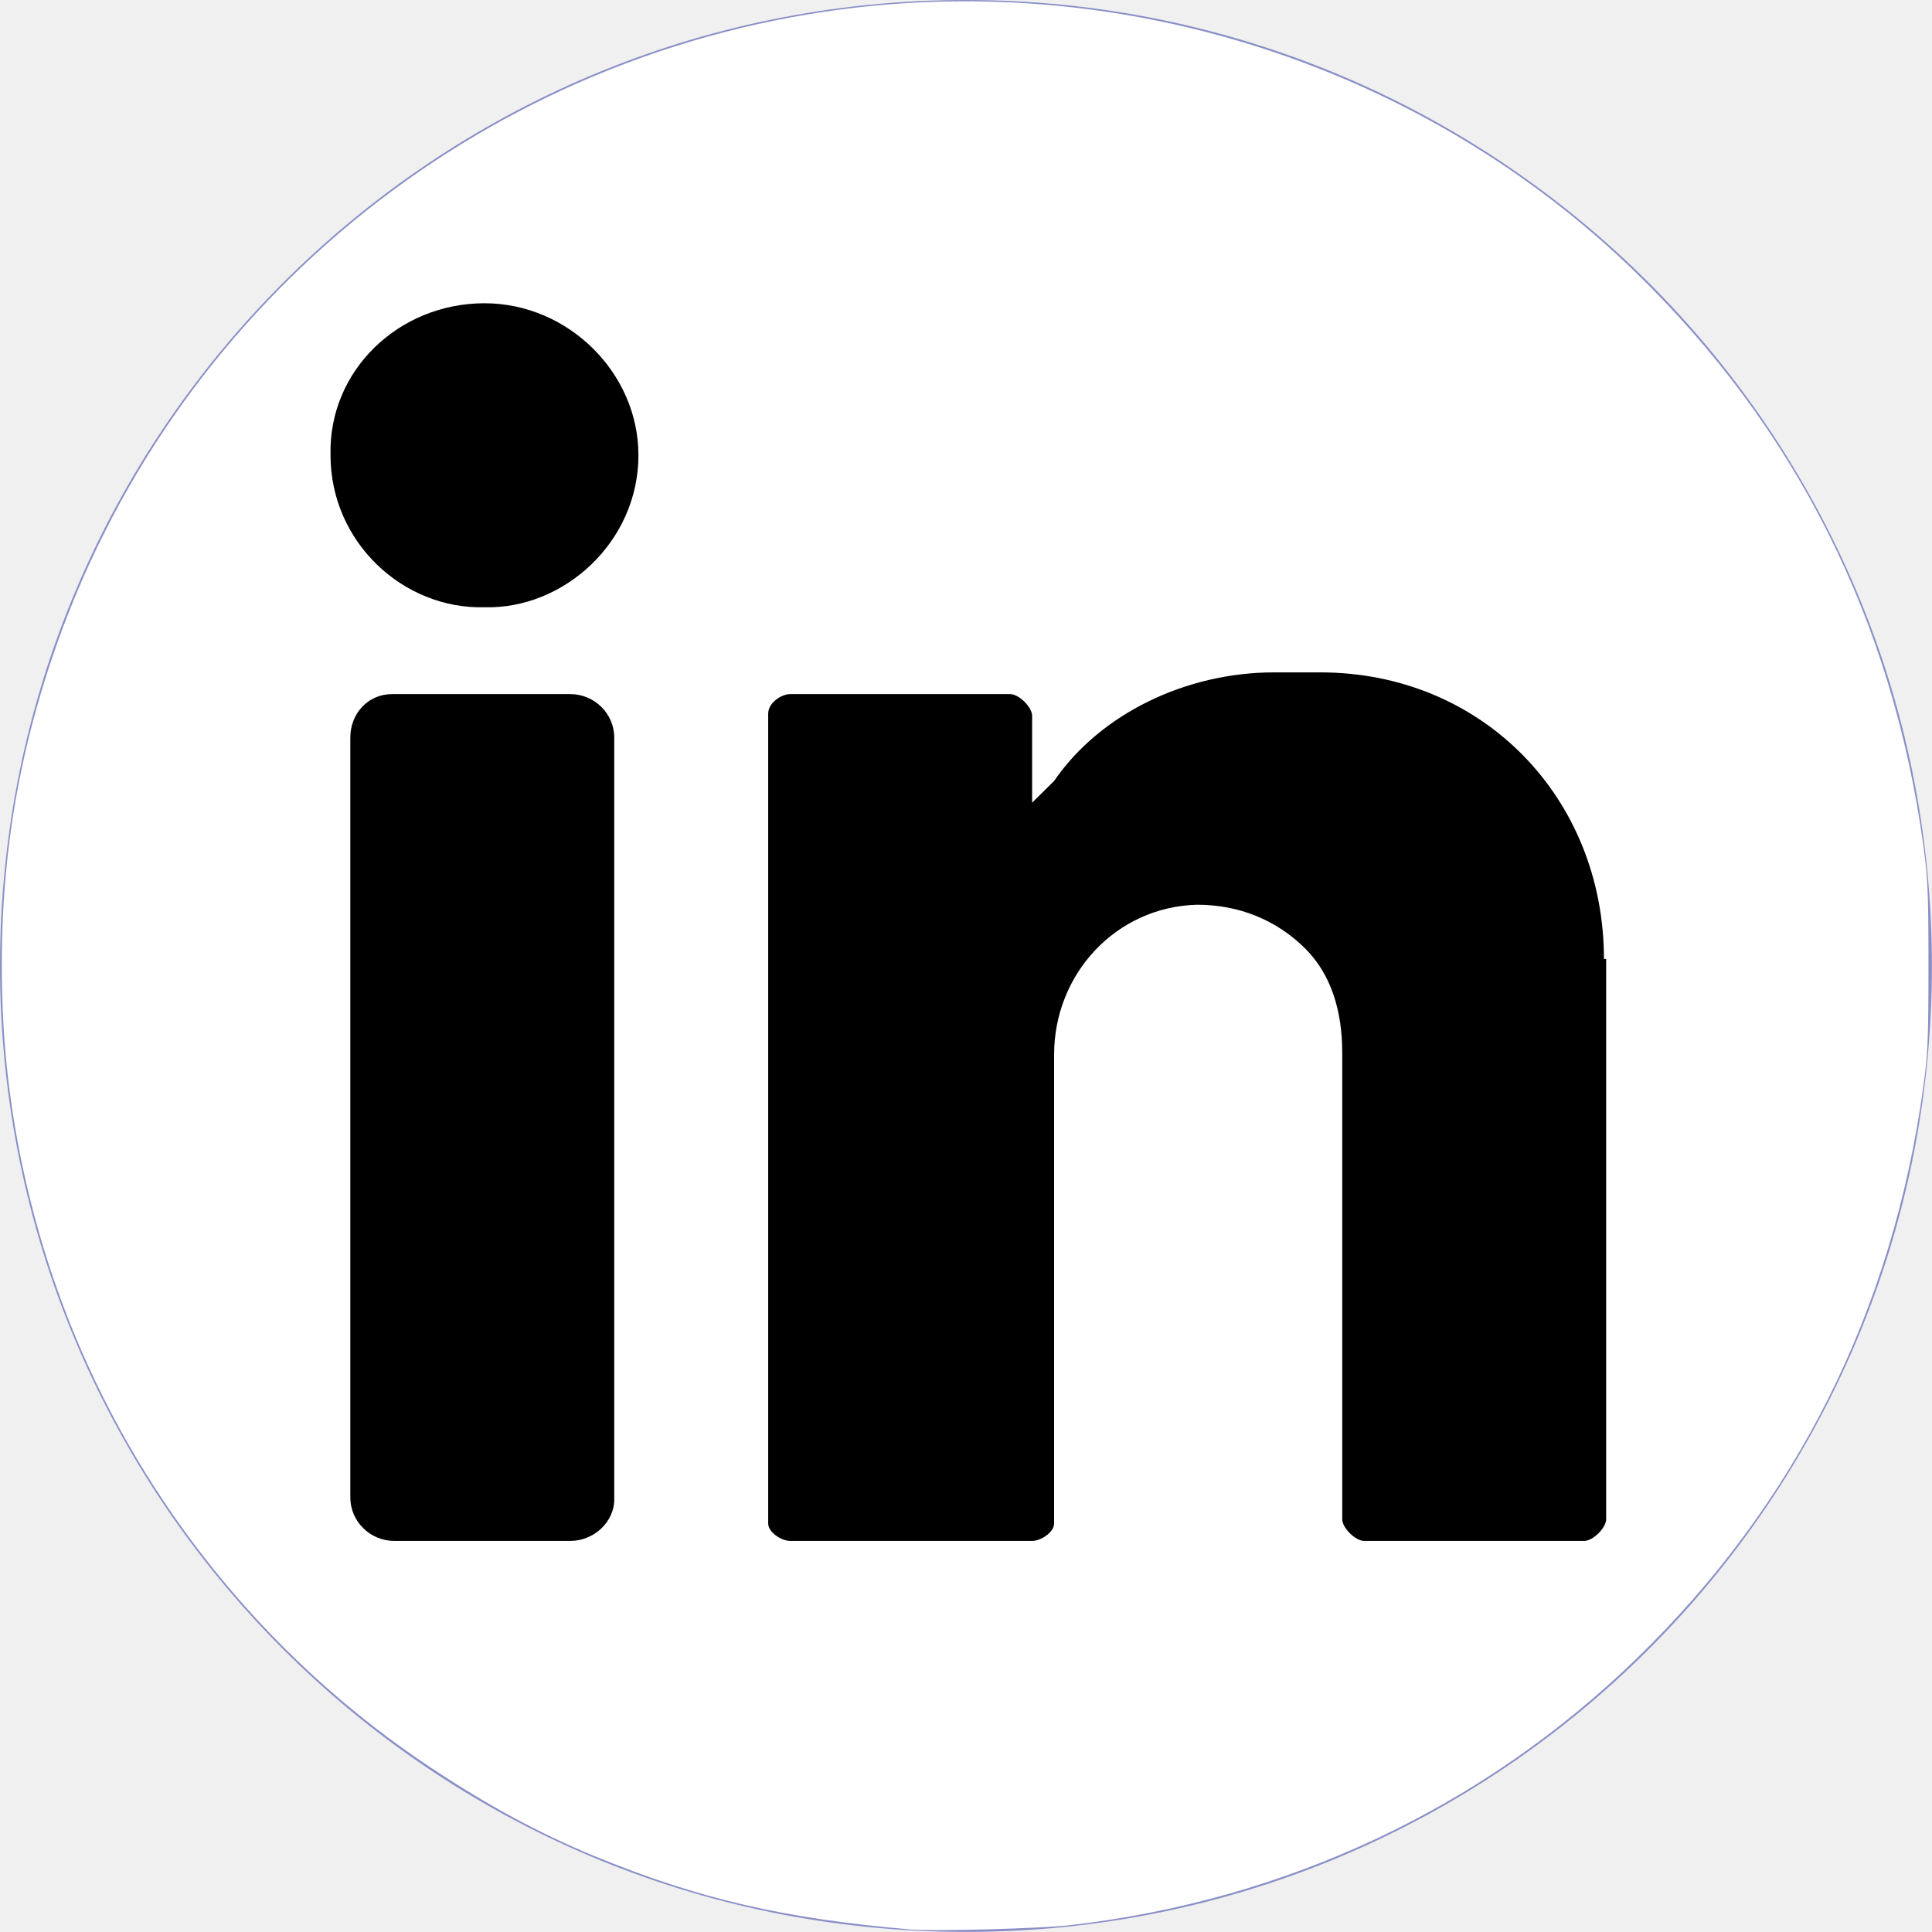
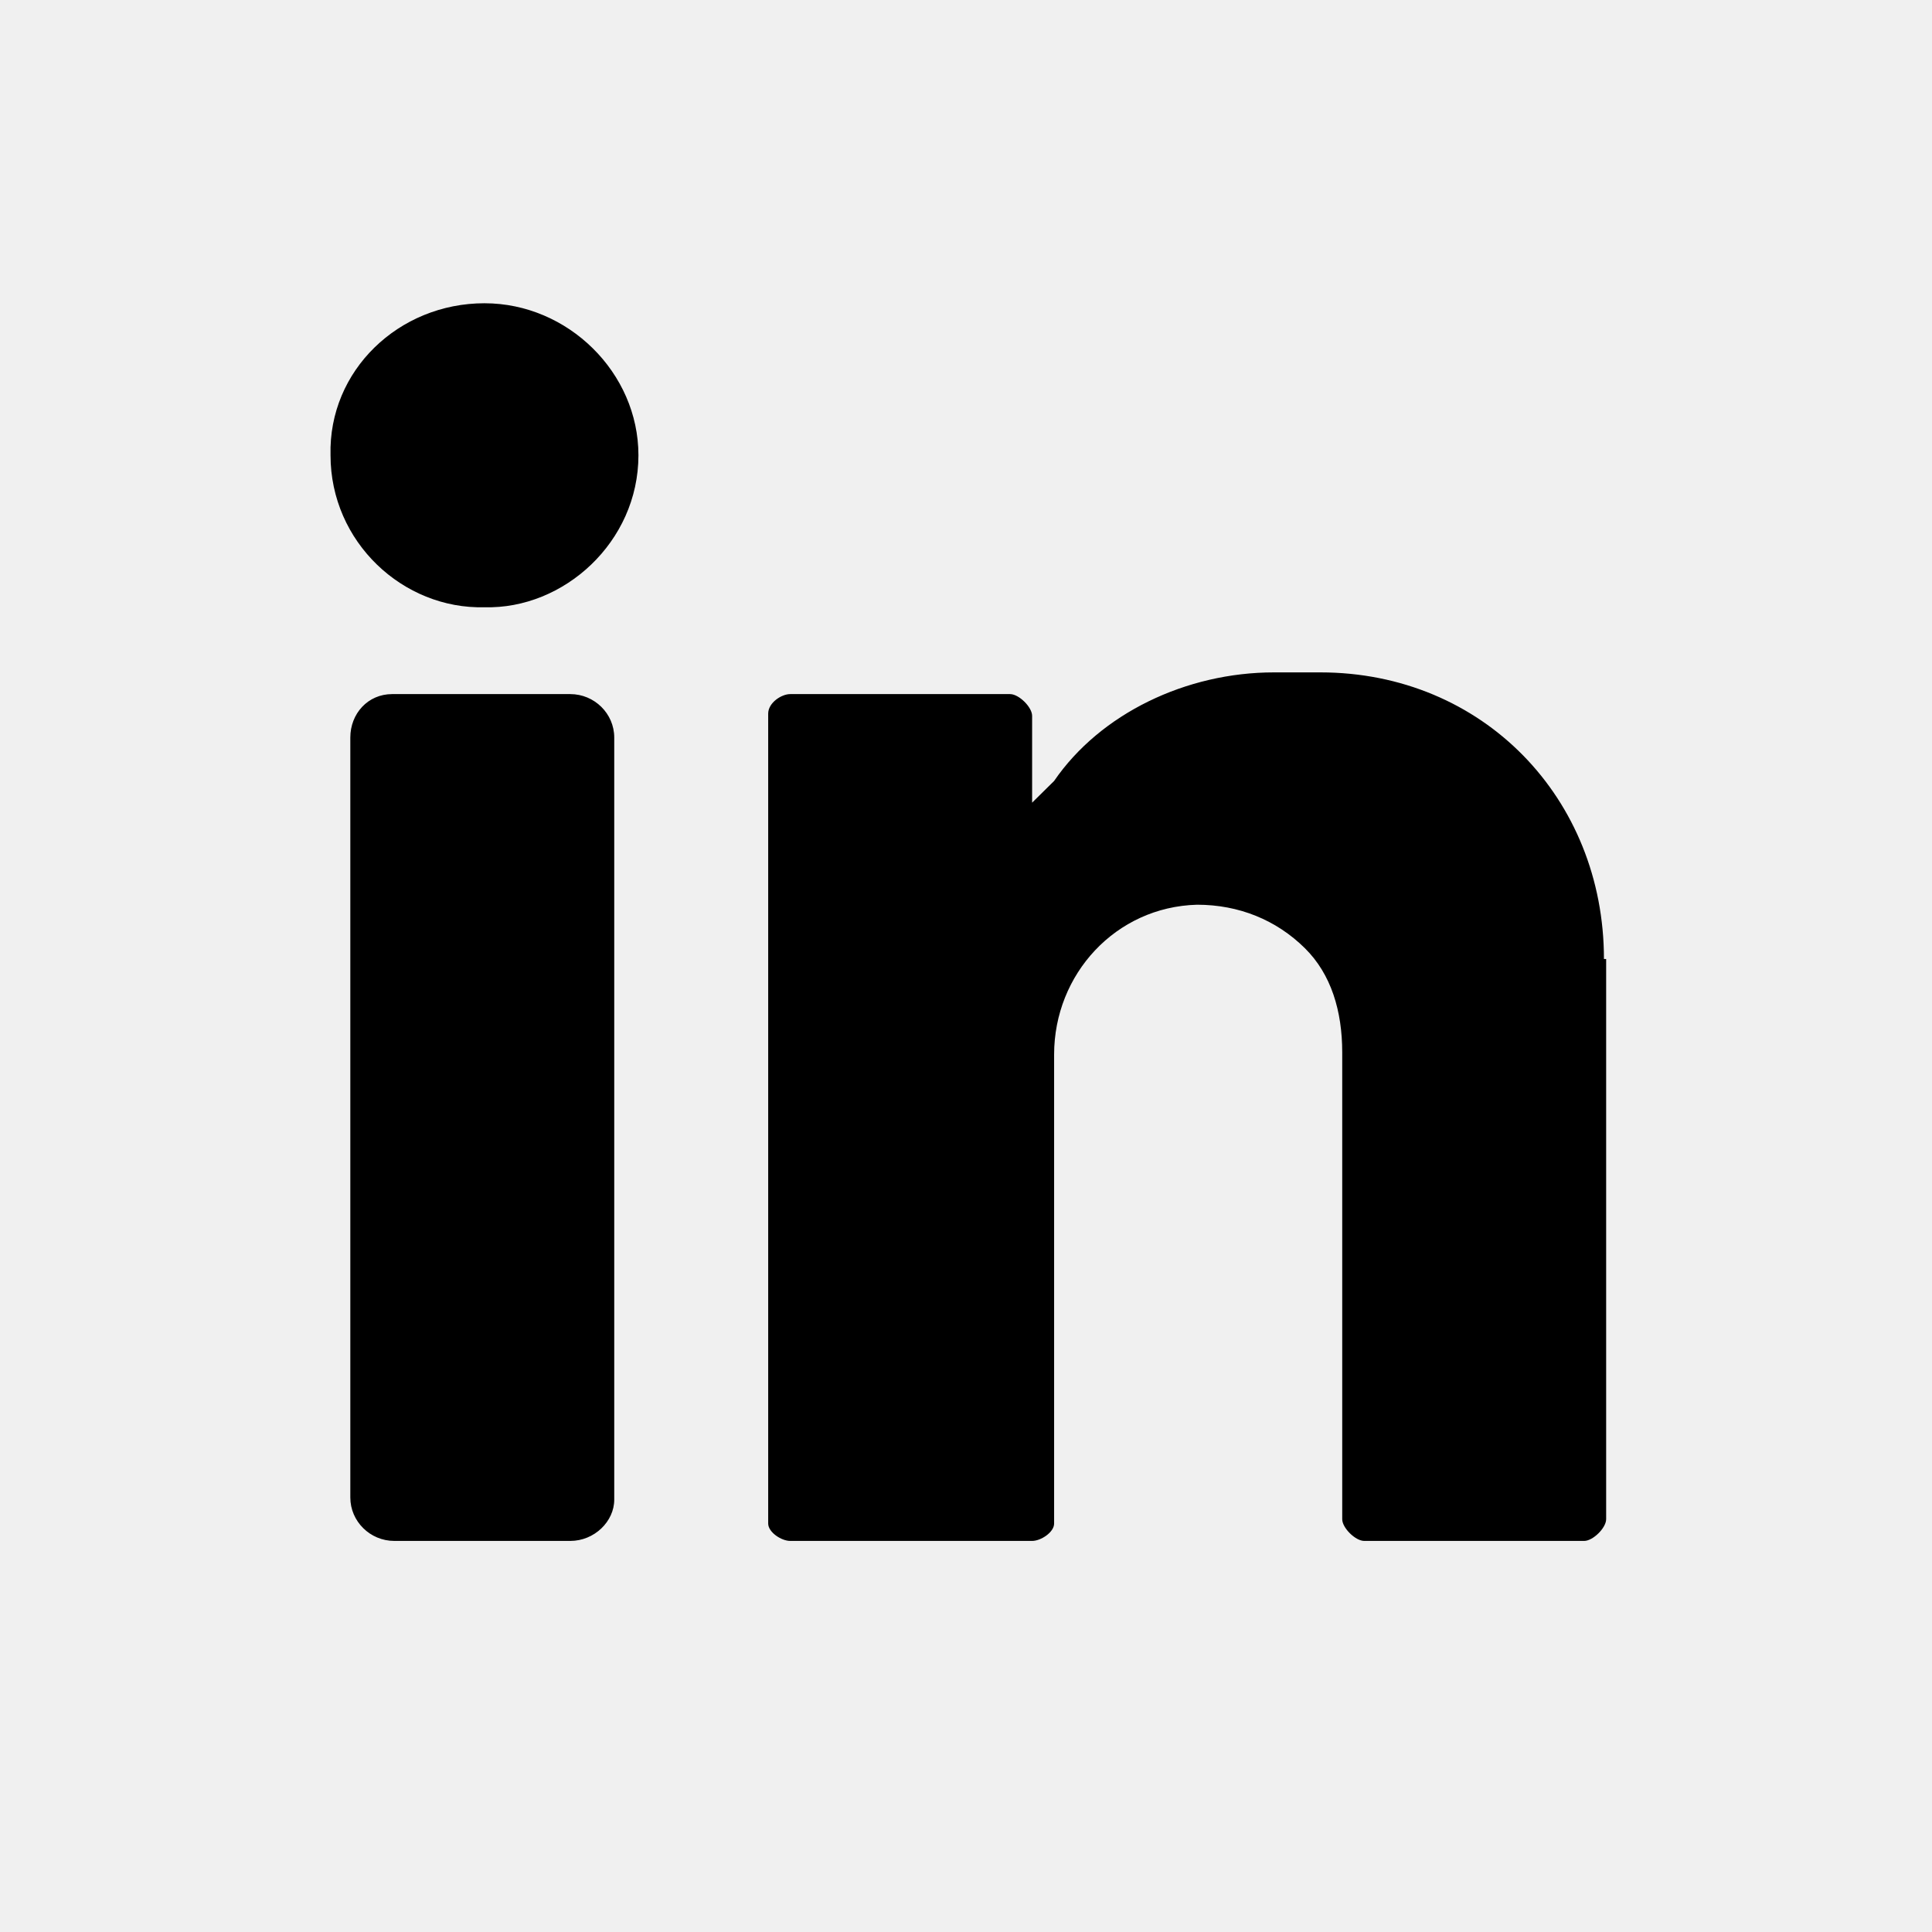
- <svg xmlns="http://www.w3.org/2000/svg" viewBox="0 0 512.02 512.02">
-   <circle fill="#8A90C7" r="256" cx="256" cy="256" />
-   <path d="M241.31 511.35c-33.715-2.903-56.131-8.104-83.672-19.411-14.464-5.939-28.124-13.315-43.413-23.443-40.761-27.002-73.127-65.628-92.674-110.6-12.418-28.572-19.6-59.722-20.829-90.34-1.332-33.218 2.795-62.654 13.055-93.107C44.945 81.937 126.109 15.21 222.937 2.492c76.718-10.077 154.928 15.757 210.322 69.473 42.634 41.341 68.264 92.347 76.478 152.197 1.179 8.587 1.345 12.527 1.345 31.848 0 19.321-.166 23.26-1.345 31.848-8.181 59.614-33.768 110.678-76.005 151.69-40.748 39.567-92.72 64.024-150.161 70.661-7.781.9-36.165 1.665-42.26 1.14z" fill="#fff" paint-order="markers stroke fill" />
-   <path d="M128.397 80.37c22.15 0 40.801 18.413 40.801 40.28 0 23.019-19.818 40.858-40.8 40.282-21.567.576-40.802-17.263-40.802-40.281-.583-22.443 18.07-40.282 40.801-40.282m22.733 328.008H104.5c-6.412 0-11.658-5.18-11.658-11.51V195.46c0-6.33 4.663-11.51 11.074-11.51h47.213c6.411 0 11.657 5.18 11.657 11.51v201.983c0 5.754-5.245 10.934-11.656 10.934m273.95-154.221c0-42.584-32.058-75.96-75.191-75.96h-12.24c-23.315 0-46.047 10.933-58.288 28.773l-5.829 5.754v-23.017c0-2.302-3.497-5.755-5.829-5.755h-58.287c-2.332 0-5.83 2.302-5.83 5.179v214.644c0 2.302 3.498 4.603 5.83 4.603h64.115c2.332 0 5.83-2.301 5.83-4.603V279.475c0-21.291 16.32-39.13 37.886-39.706 11.074 0 20.983 4.028 28.56 11.51 6.995 6.905 9.91 16.687 9.91 27.62v123.723c0 2.302 3.497 5.755 5.829 5.755h58.287c2.332 0 5.83-3.453 5.83-5.755V254.156z" paint-order="stroke fill markers" />
+ <svg xmlns="http://www.w3.org/2000/svg" viewBox="0 0 512.02 512.02" version="1.1" id="svg2">
+   <defs id="defs2" />
+   <path d="M128.397 80.37c22.15 0 40.801 18.413 40.801 40.28 0 23.019-19.818 40.858-40.8 40.282-21.567.576-40.802-17.263-40.802-40.281-.583-22.443 18.07-40.282 40.801-40.282m22.733 328.008H104.5c-6.412 0-11.658-5.18-11.658-11.51V195.46c0-6.33 4.663-11.51 11.074-11.51h47.213c6.411 0 11.657 5.18 11.657 11.51v201.983c0 5.754-5.245 10.934-11.656 10.934m273.95-154.221c0-42.584-32.058-75.96-75.191-75.96h-12.24c-23.315 0-46.047 10.933-58.288 28.773l-5.829 5.754v-23.017c0-2.302-3.497-5.755-5.829-5.755h-58.287c-2.332 0-5.83 2.302-5.83 5.179v214.644c0 2.302 3.498 4.603 5.83 4.603h64.115c2.332 0 5.83-2.301 5.83-4.603V279.475c0-21.291 16.32-39.13 37.886-39.706 11.074 0 20.983 4.028 28.56 11.51 6.995 6.905 9.91 16.687 9.91 27.62v123.723c0 2.302 3.497 5.755 5.829 5.755h58.287c2.332 0 5.83-3.453 5.83-5.755V254.156z" paint-order="stroke fill markers" id="path2" />
</svg>
